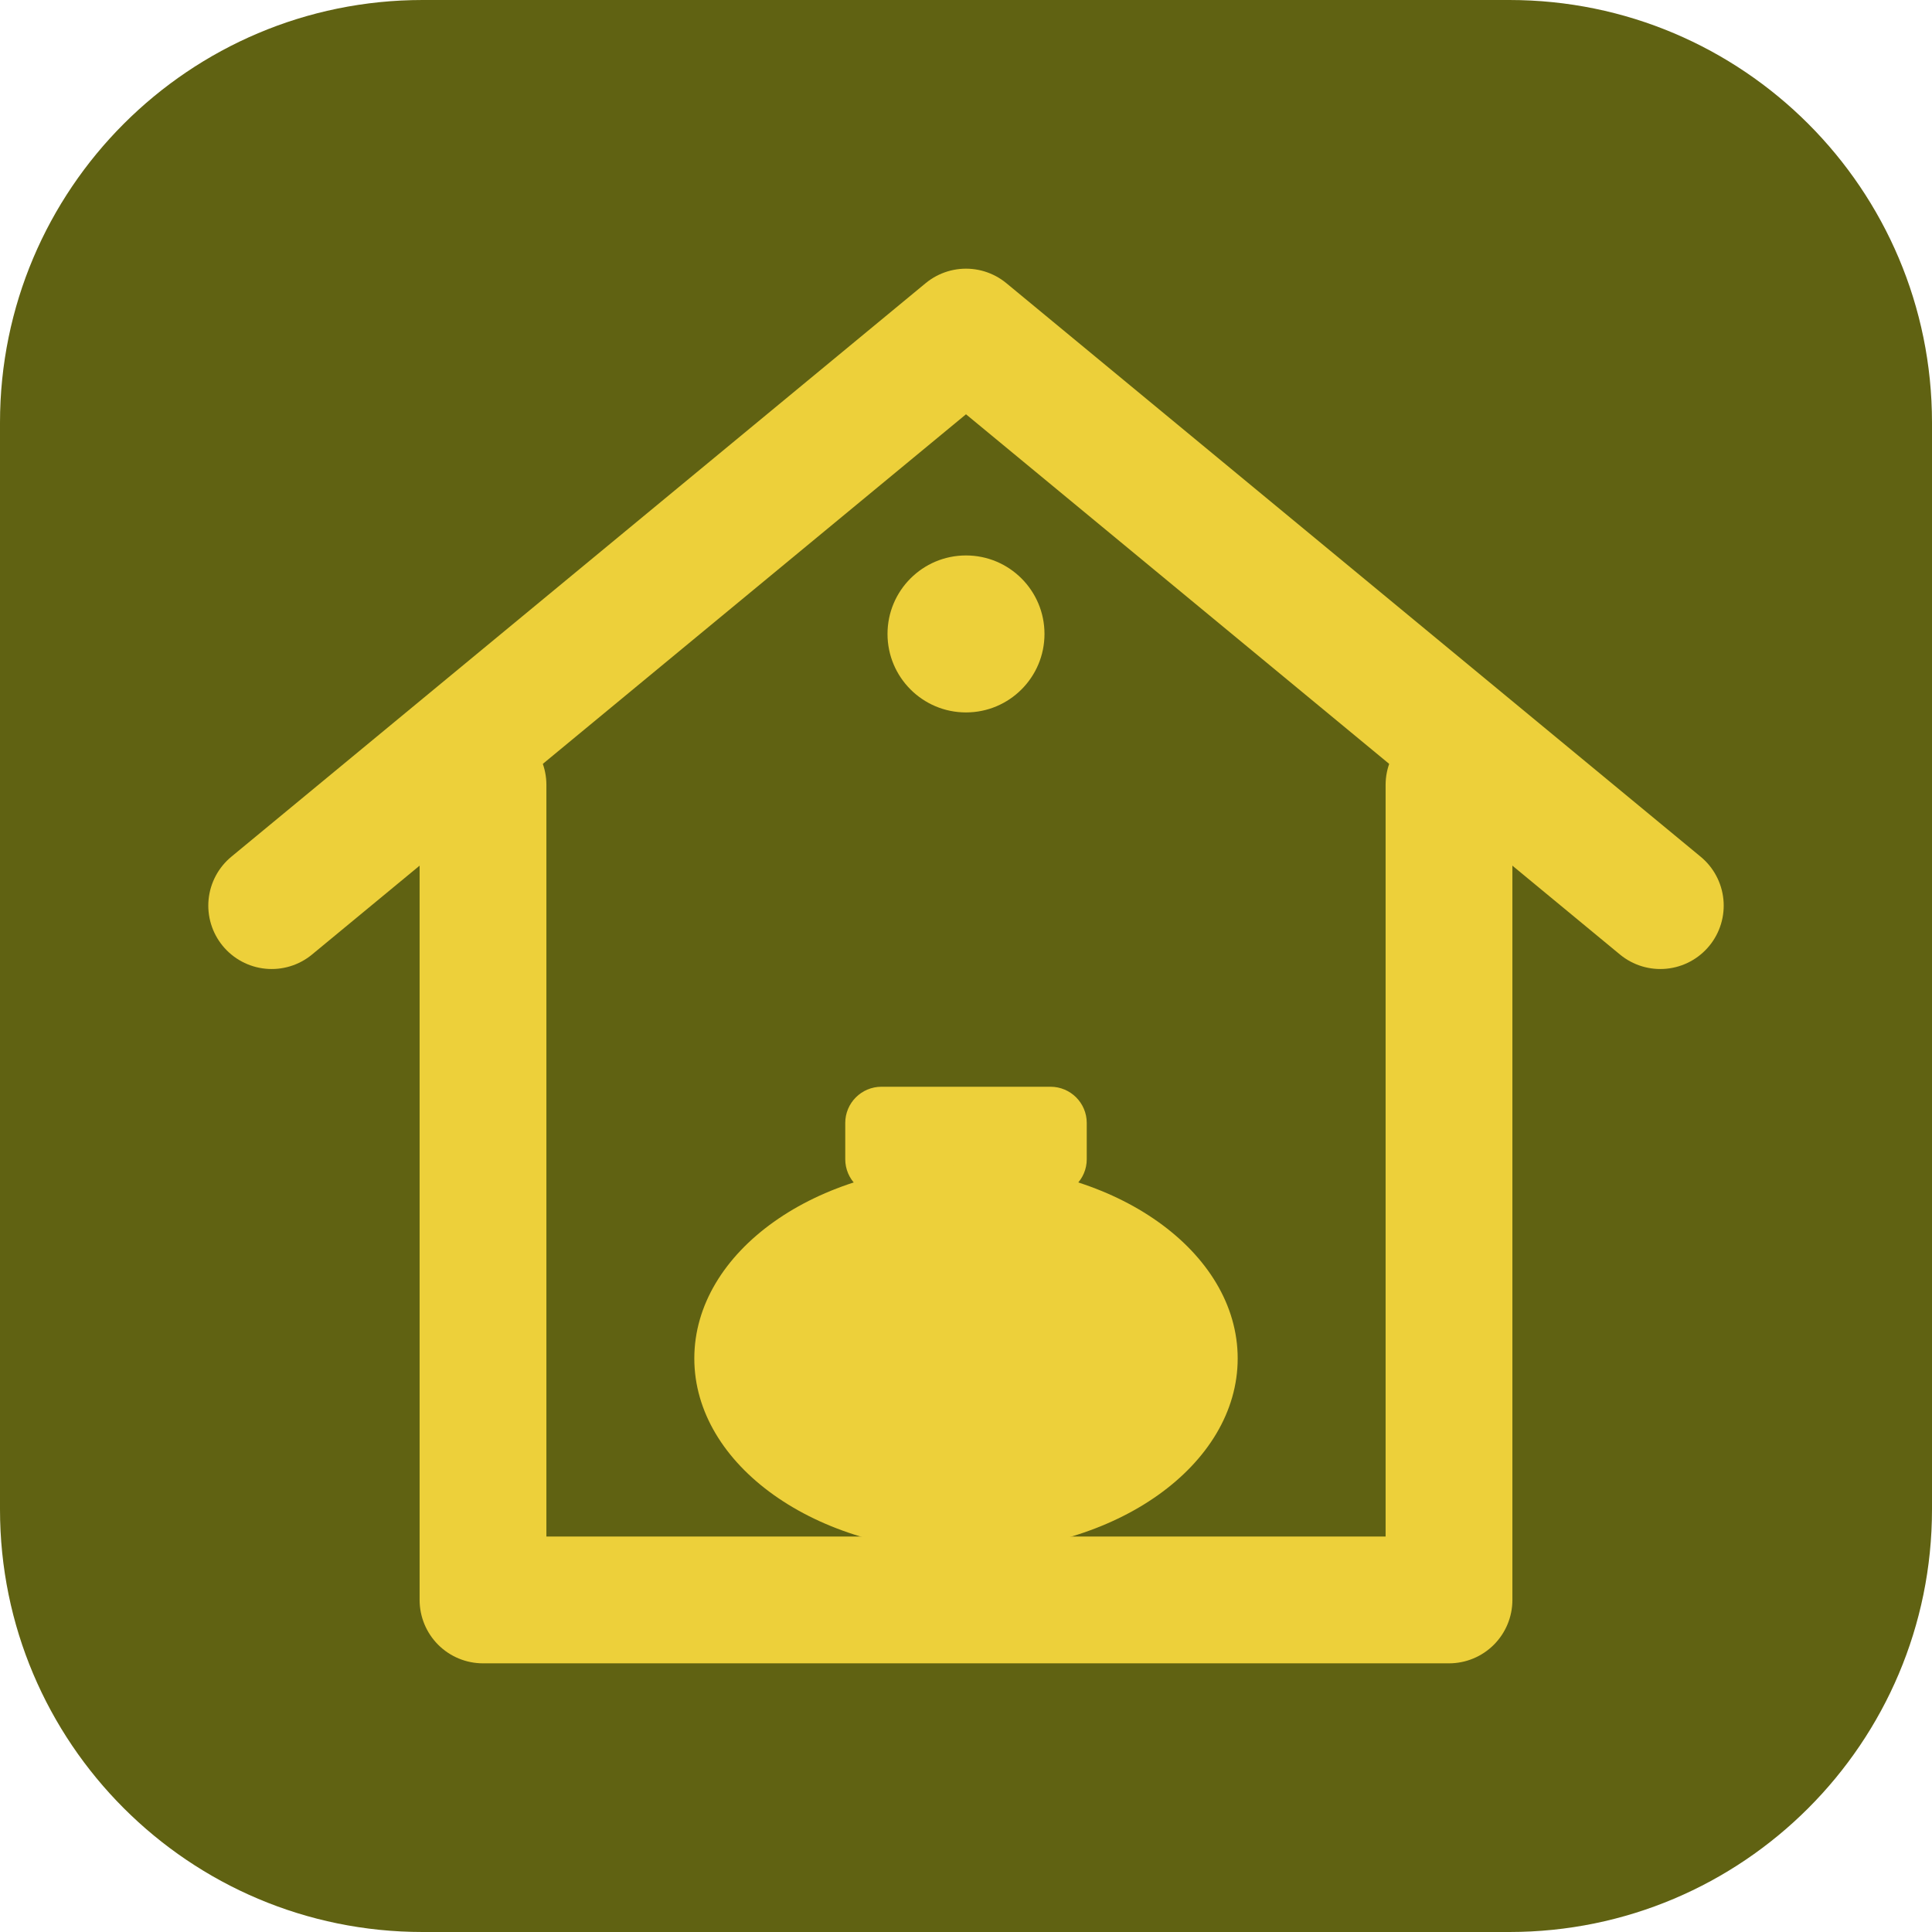
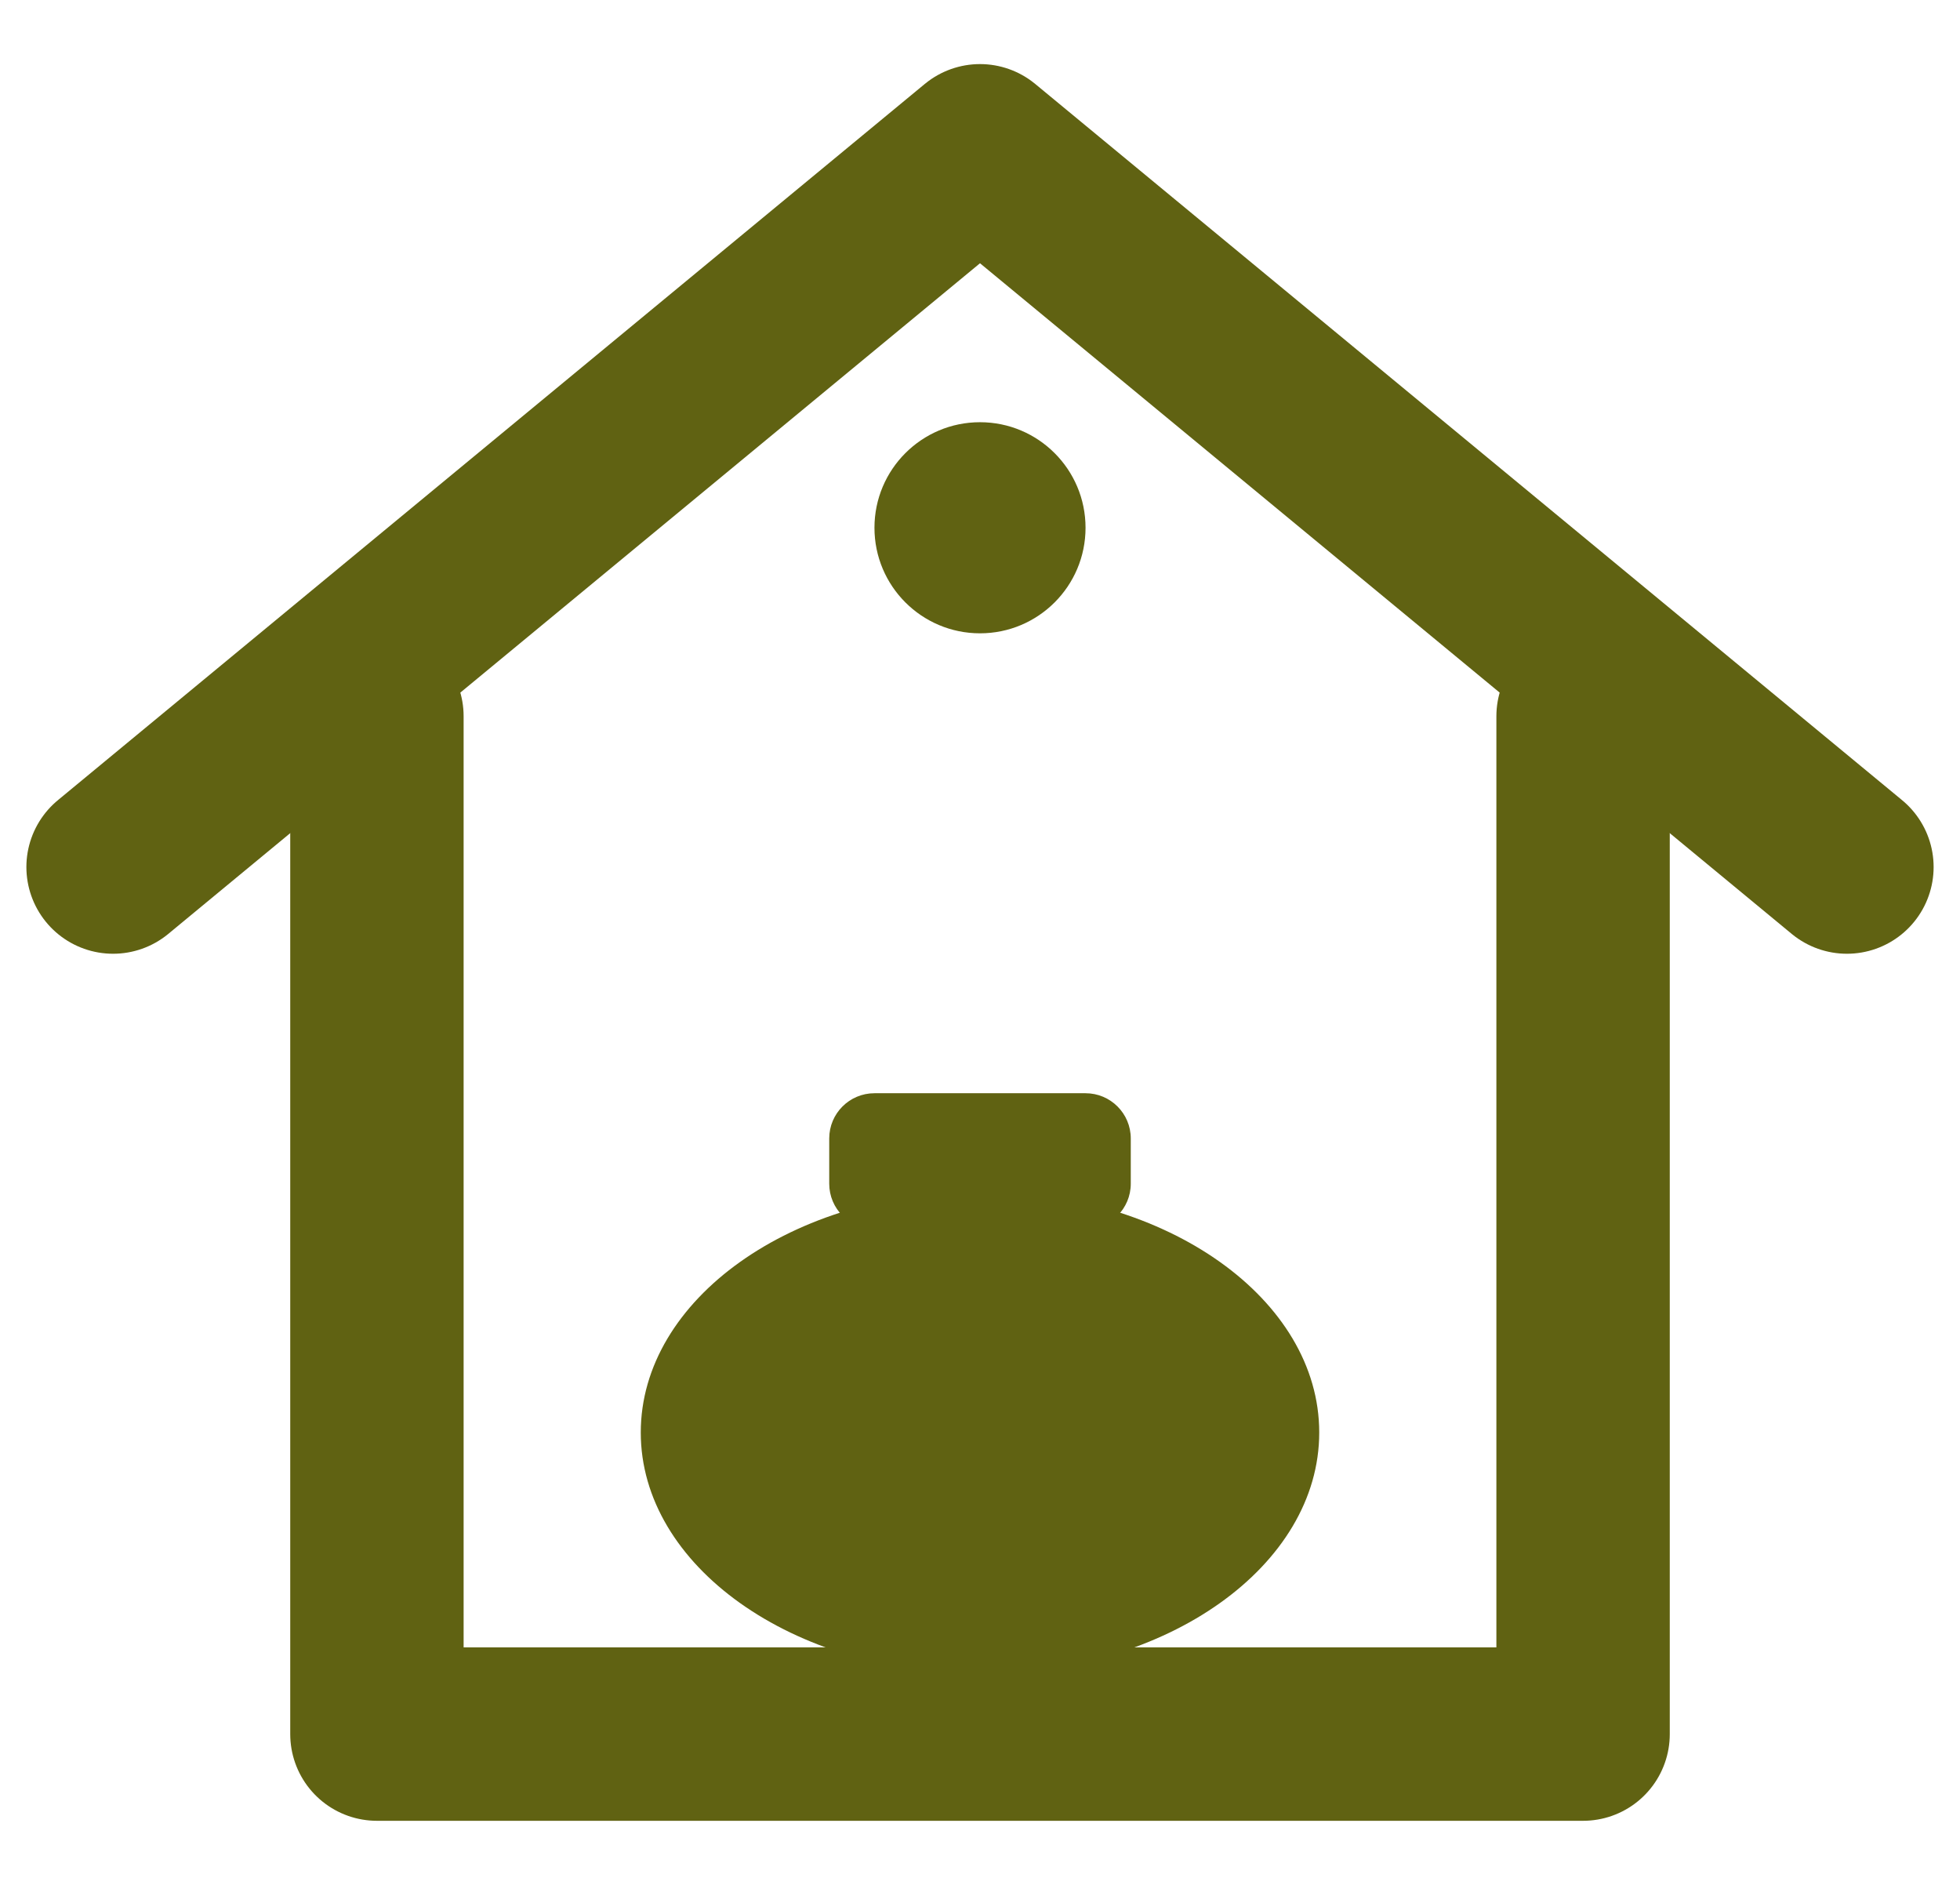
- <svg xmlns="http://www.w3.org/2000/svg" viewBox="0 0 64 64">
-   <rect width="64" height="64" rx="14" fill="#606212" />
-   <g fill="none" stroke="#EDD03A" stroke-width="4.2" stroke-linecap="round" stroke-linejoin="round">
-     <path d="M9 30 32 11l23 19" />
-     <path d="M16 26v27h32V26" />
+ <svg xmlns="http://www.w3.org/2000/svg" viewBox="6 7 52 50">
+   <style>
+     .hut { color: #606212; }
+     @media (prefers-color-scheme: dark) { .hut { color: #EDD03A; } }
+   </style>
+   <g class="hut">
+     <g fill="none" stroke="currentColor" stroke-width="4.6" stroke-linecap="round" stroke-linejoin="round">
+       <path d="M9 30 32 11l23 19" />
+       <path d="M16 26v27h32V26" />
+     </g>
+     <circle cx="32" cy="21" r="2.8" fill="currentColor" />
+     <rect x="28" y="36" width="8" height="3.6" rx="1.2" fill="currentColor" />
+     <ellipse cx="32" cy="45" rx="9" ry="6.4" fill="currentColor" />
  </g>
-   <circle cx="32" cy="21" r="2.6" fill="#EDD03A" />
-   <rect x="28" y="36" width="8" height="3.6" rx="1.2" fill="#EDD03A" />
-   <ellipse cx="32" cy="45" rx="9" ry="6.4" fill="#EDD03A" />
</svg>
